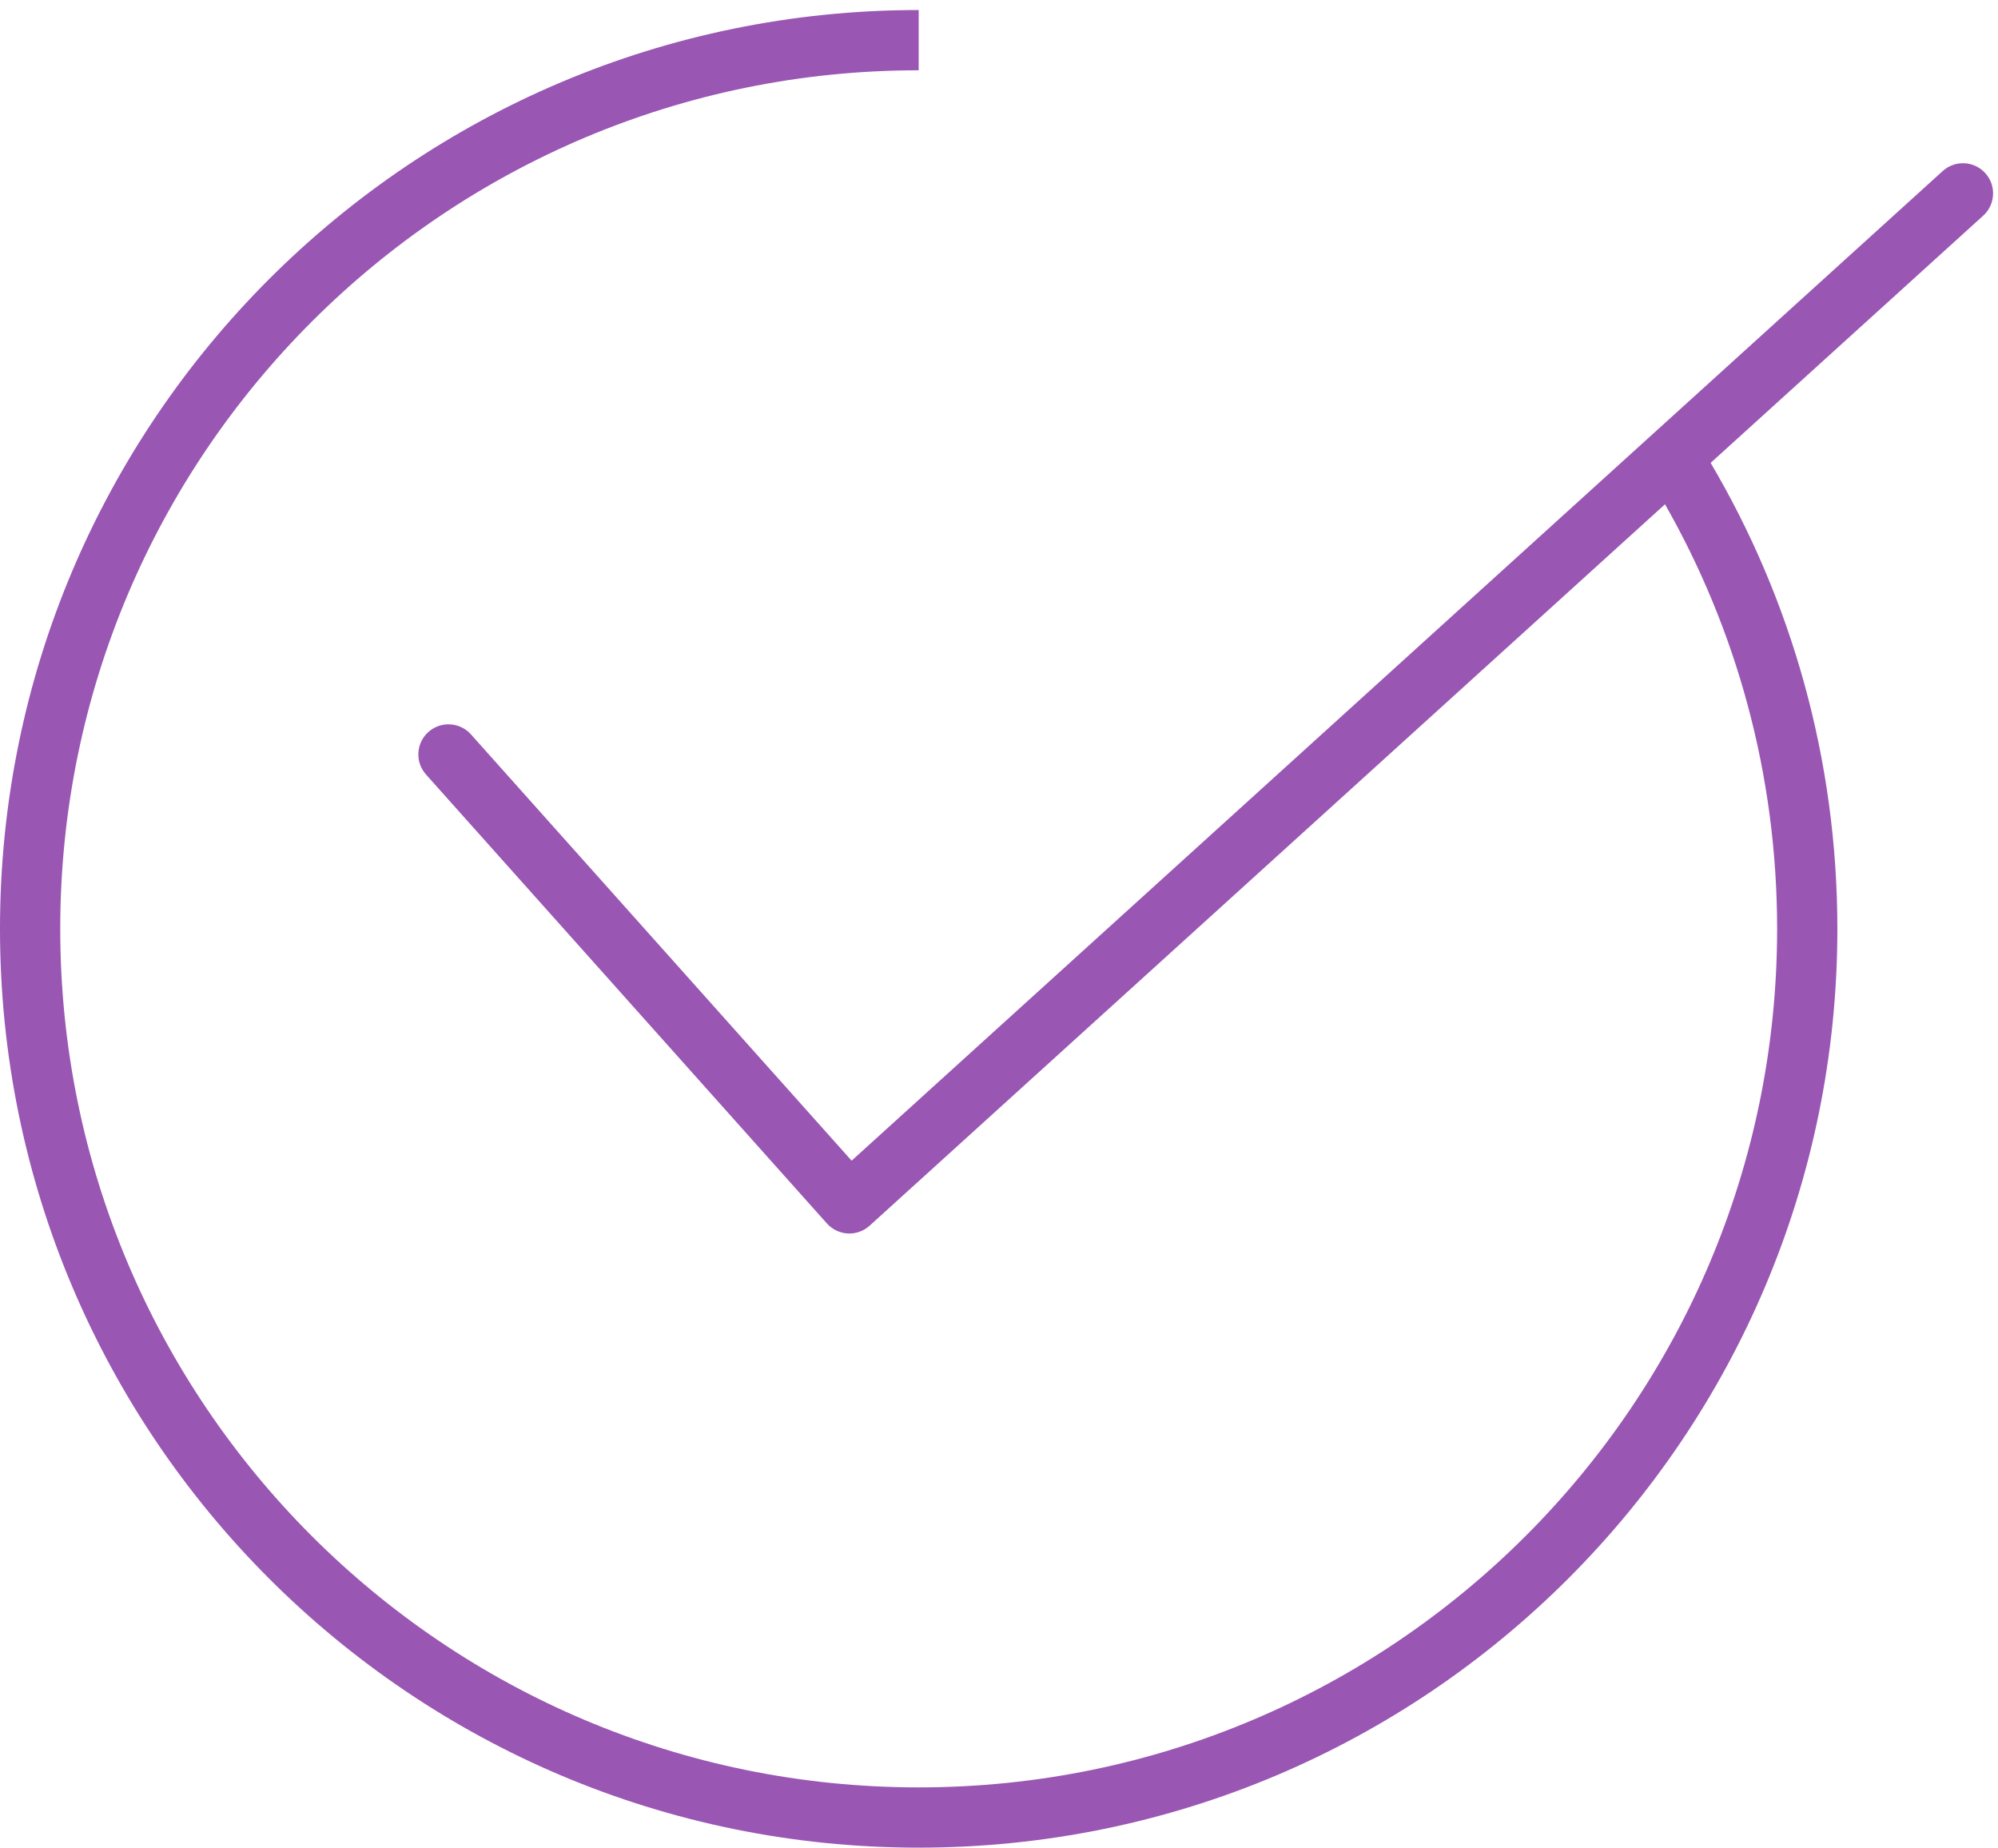
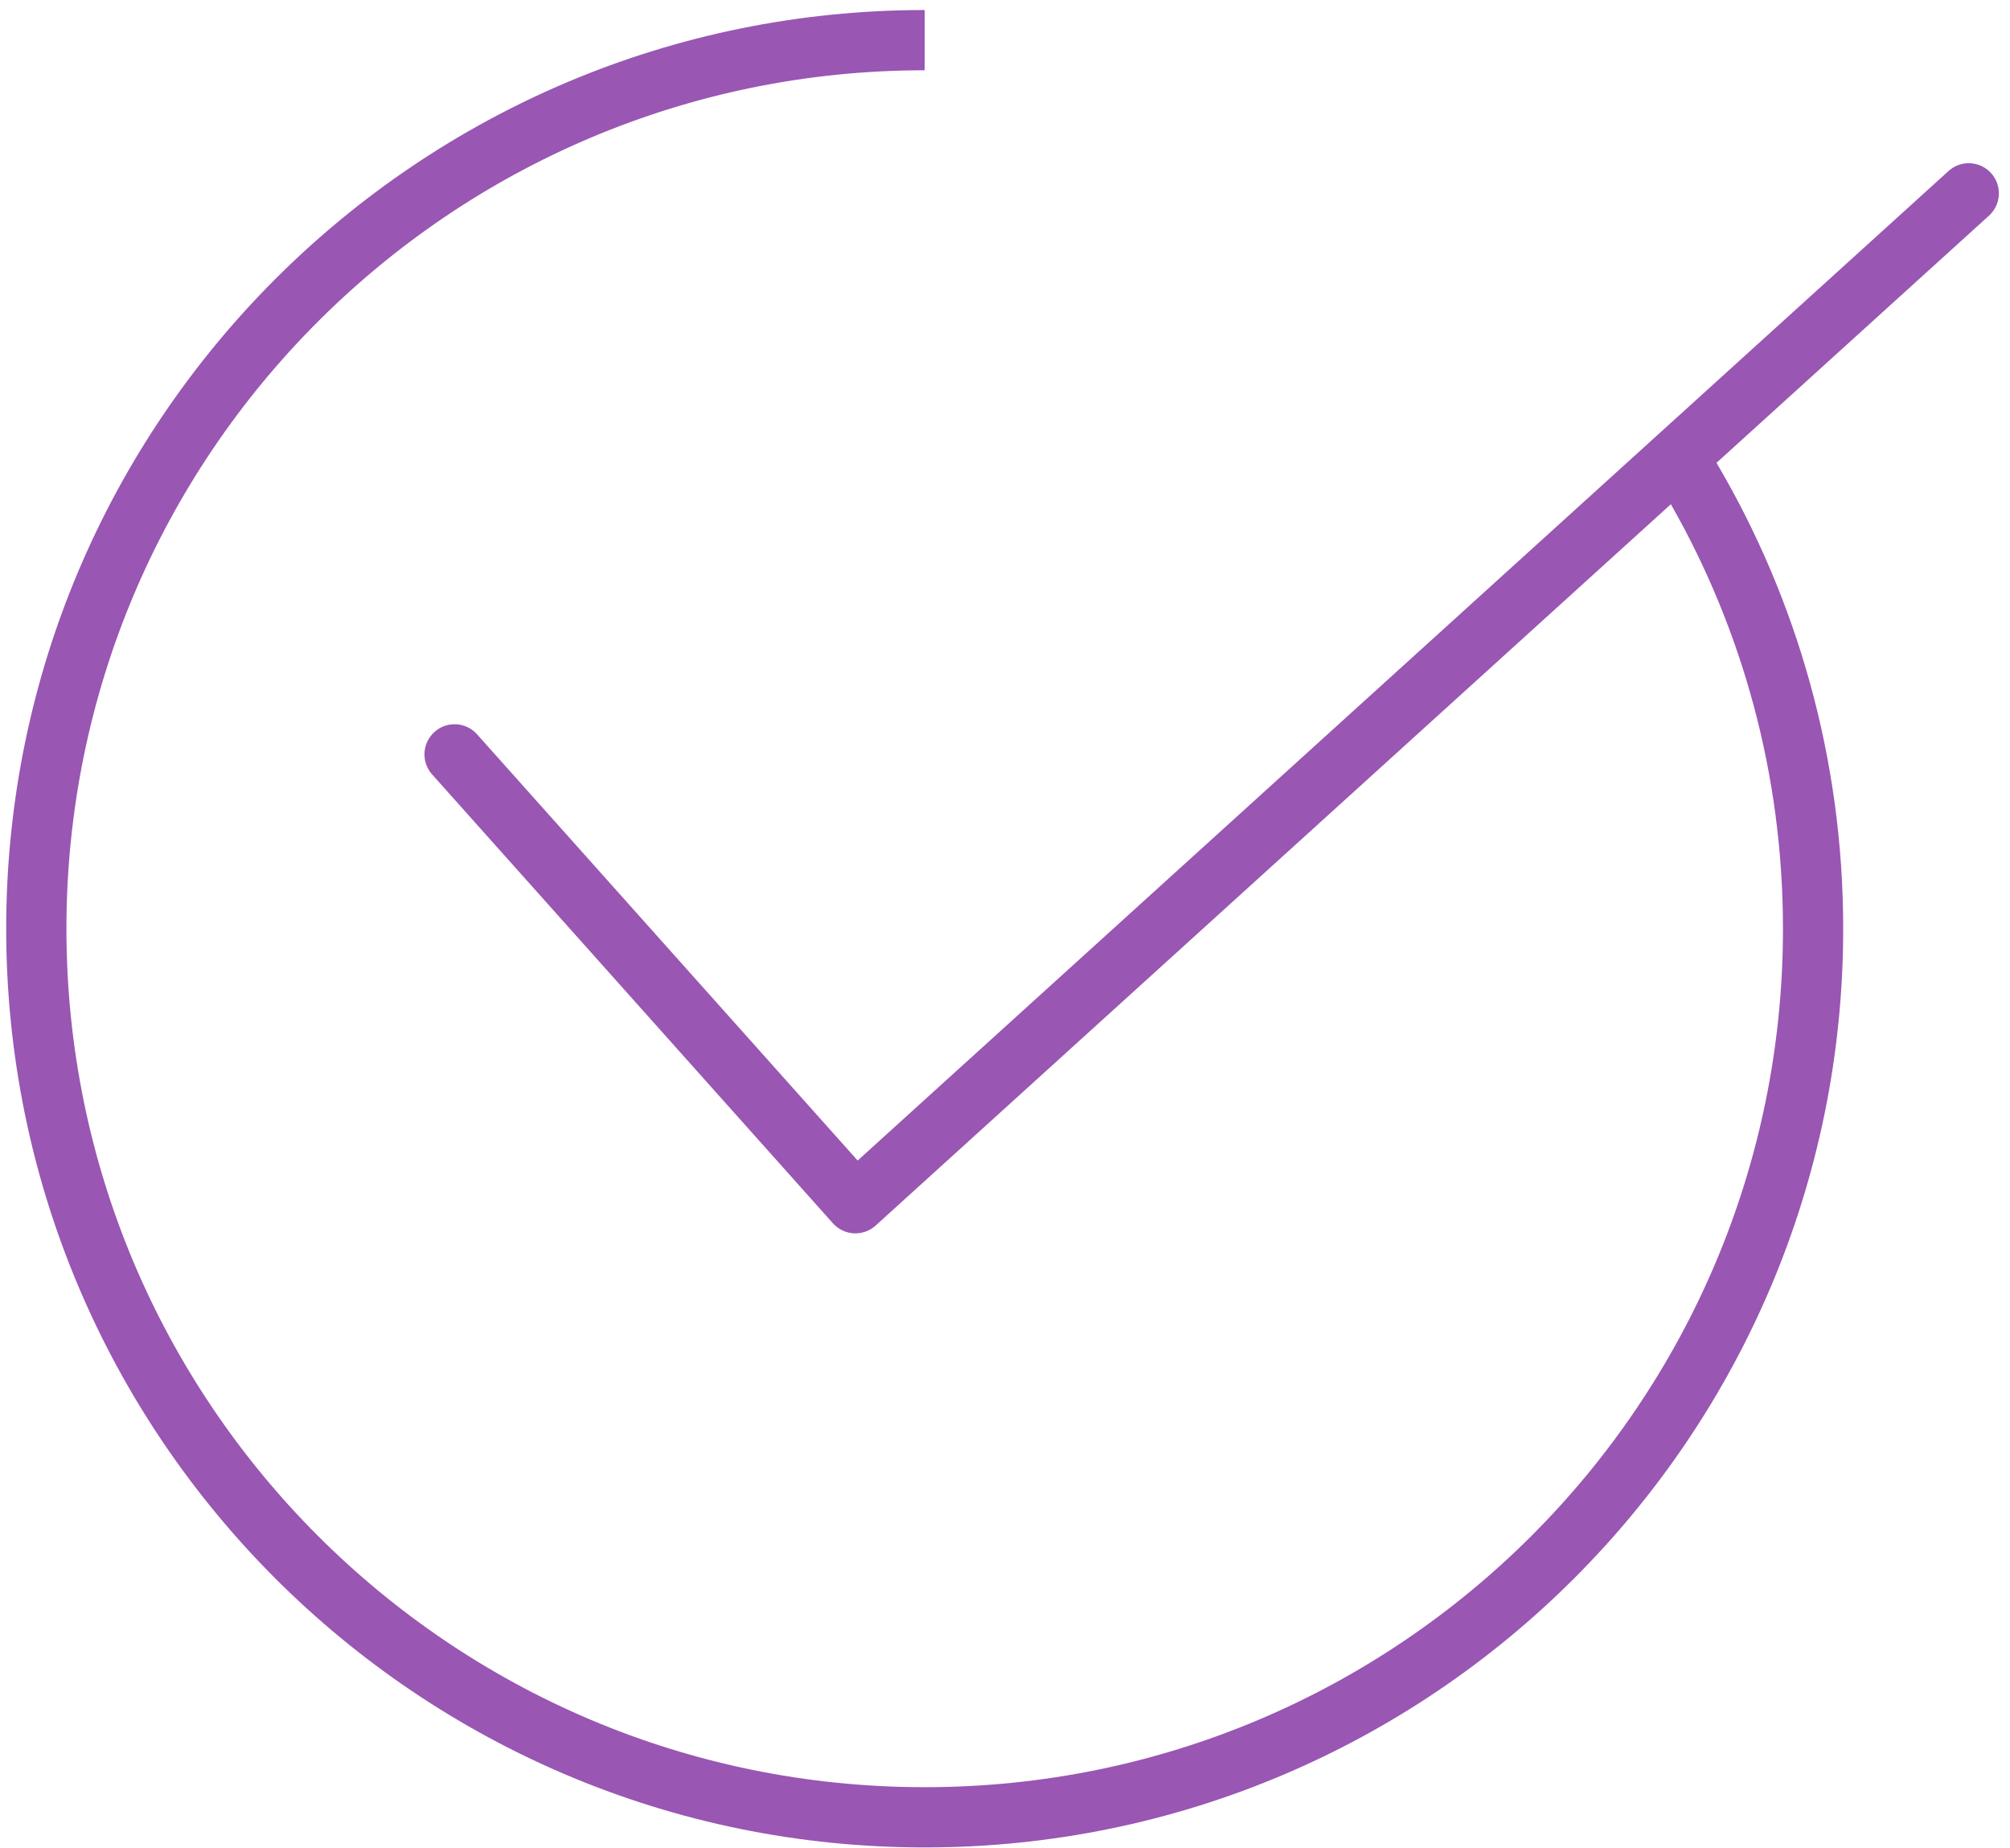
- <svg xmlns="http://www.w3.org/2000/svg" width="199" height="184" viewBox="0 0 199 184" fill="none">
+ <svg xmlns="http://www.w3.org/2000/svg" width="185" height="170" viewBox="0 0 199 184" fill="none">
  <path fill-rule="evenodd" clip-rule="evenodd" d="M0 92.499C0 41.965 40.966 0.999 91.501 0.999V6.999C44.28 6.999 6 45.279 6 92.499C6 139.72 44.28 178 91.501 178C138.721 178 177.001 139.72 177.001 92.499C177.001 77.12 172.941 62.688 165.833 50.219L86.612 122.063C86.02 122.6 85.238 122.878 84.439 122.836C83.641 122.794 82.892 122.435 82.359 121.839L42.43 77.131C41.326 75.895 41.433 73.999 42.669 72.895C43.905 71.792 45.801 71.899 46.905 73.134L84.821 115.587L193.494 17.033C194.722 15.92 196.619 16.013 197.732 17.24C198.845 18.468 198.752 20.365 197.525 21.478L170.379 46.096C178.4 59.701 183.001 75.563 183.001 92.499C183.001 143.034 142.035 184 91.501 184C40.966 184 0 143.034 0 92.499Z" fill="#9956B3" />
</svg>
